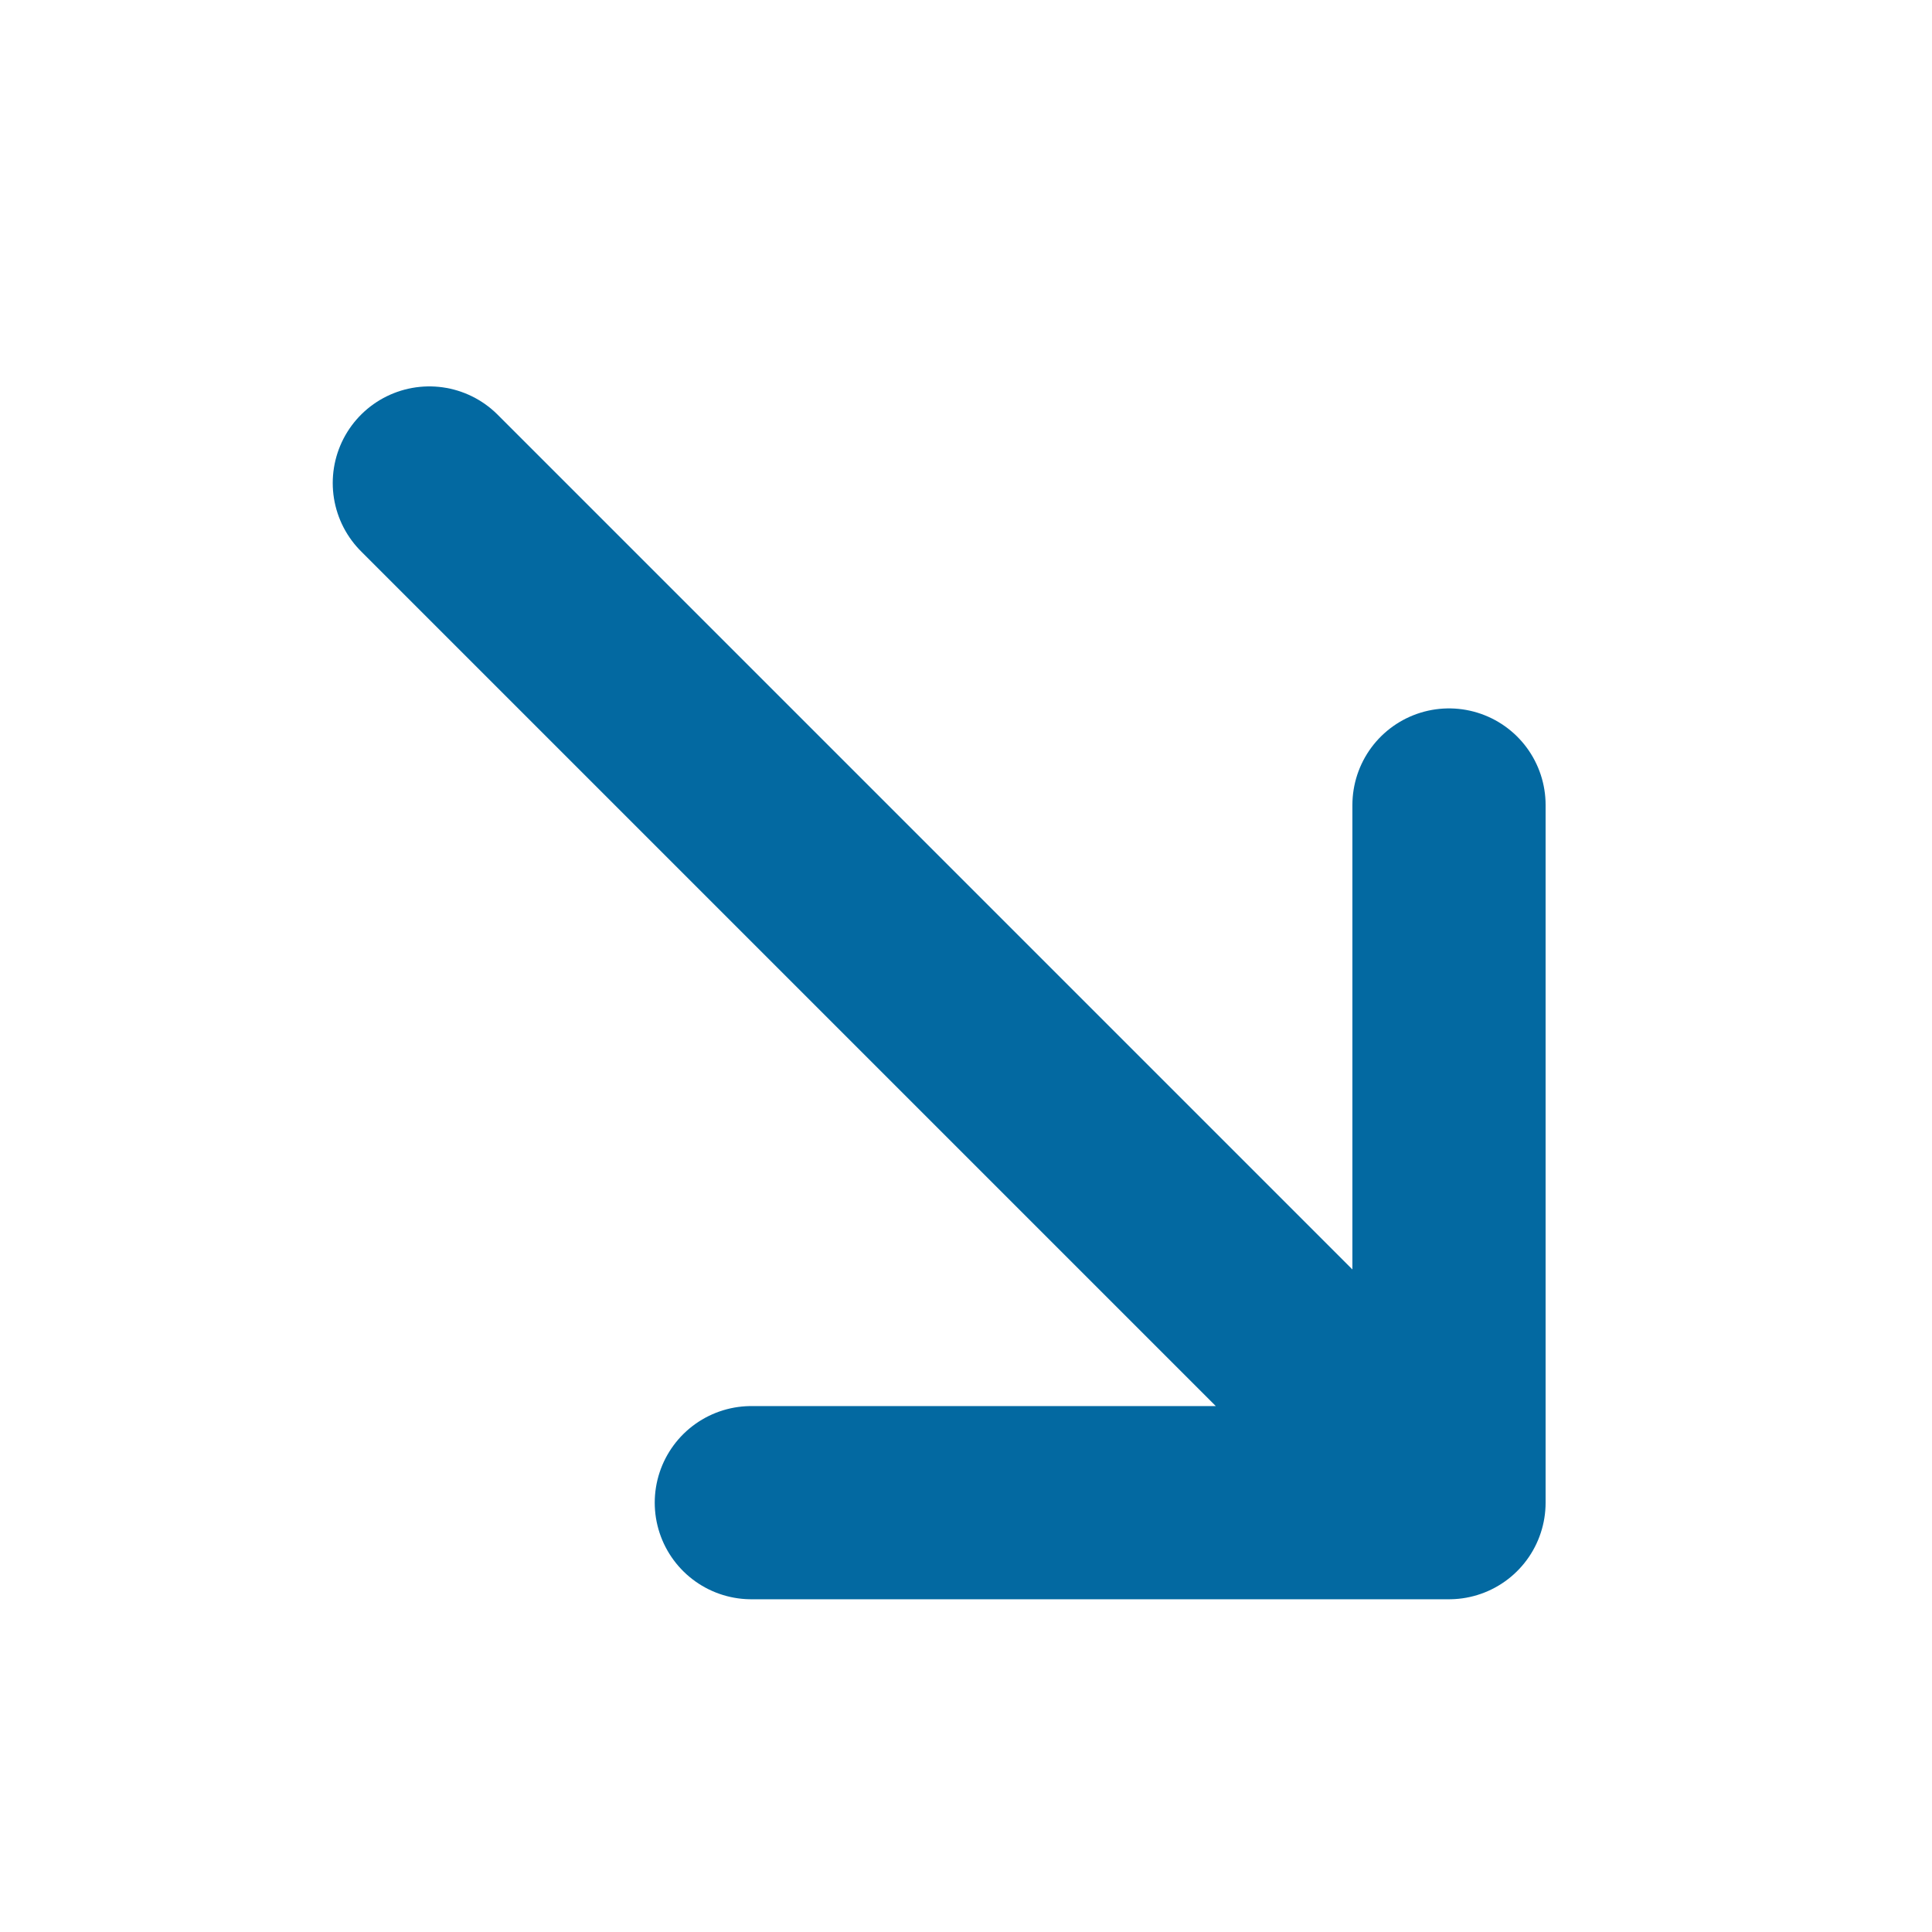
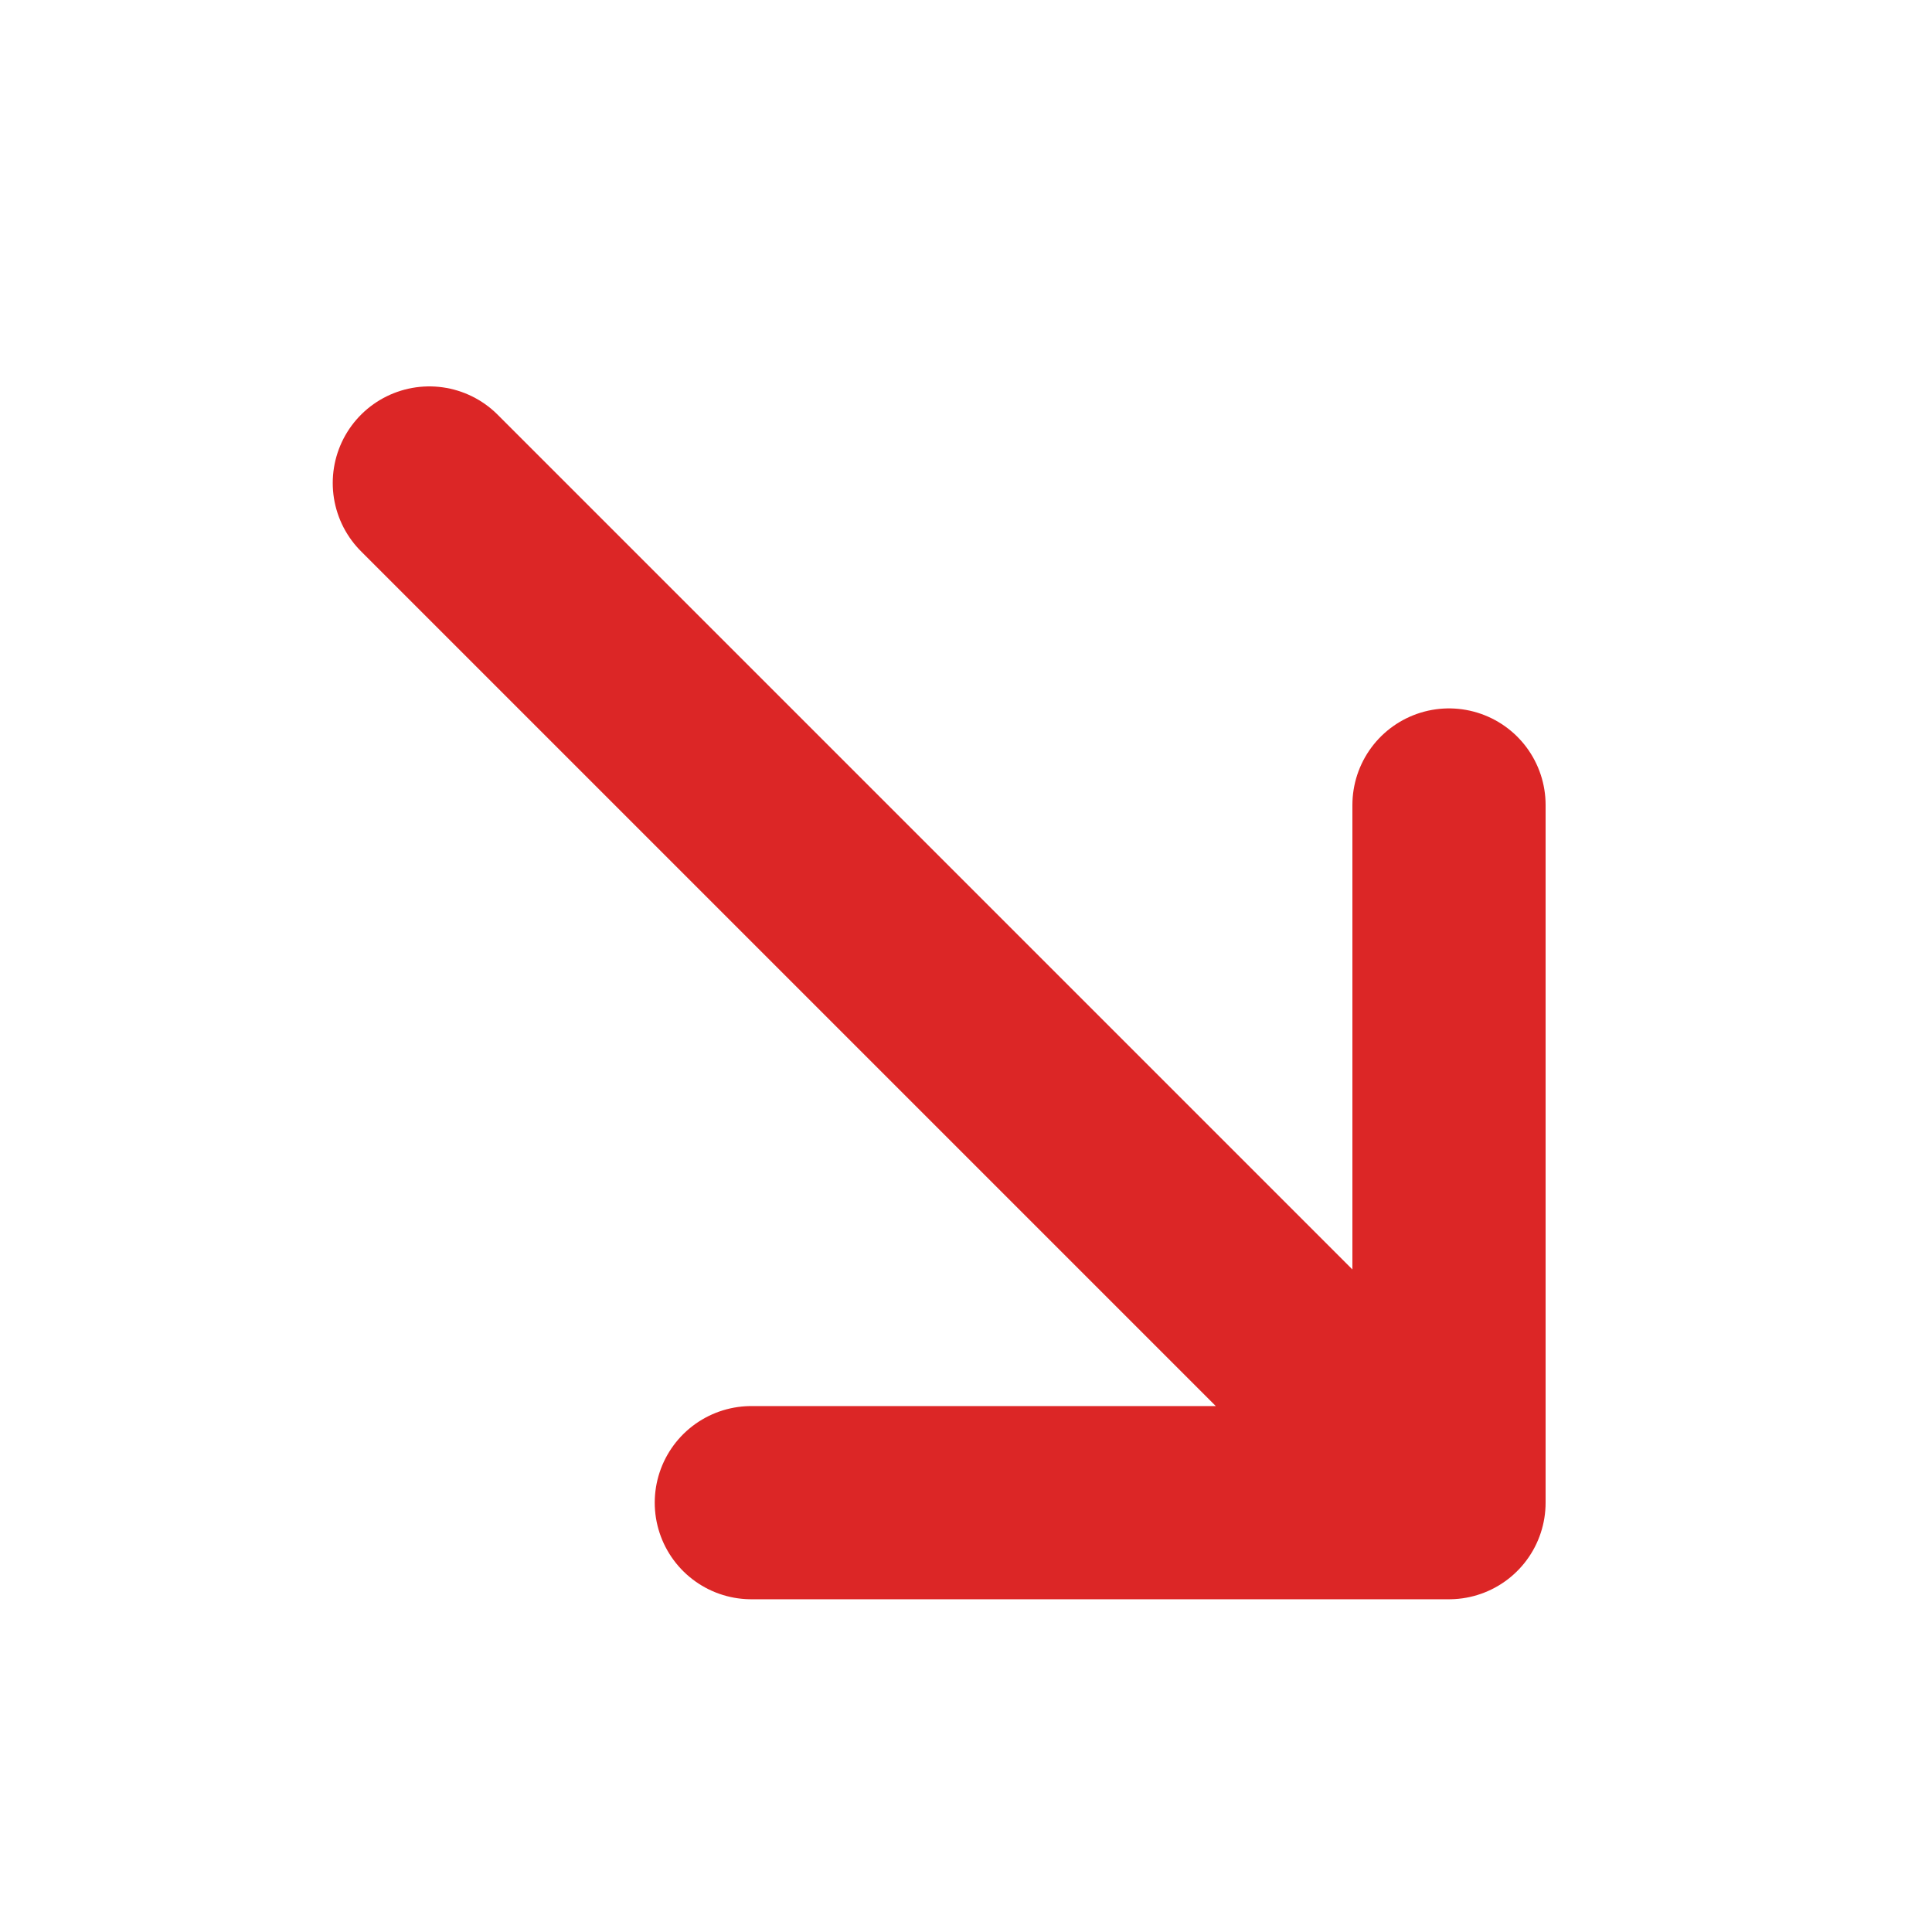
<svg xmlns="http://www.w3.org/2000/svg" preserveAspectRatio="none" overflow="visible" style="display: block;" width="18" height="18" viewBox="0 0 18 18" fill="none">
  <g id="arrow-down-right">
-     <path id="Vector" d="M4 4.5L13.5 14M13.5 7.5V14H7" stroke="#0369A1" stroke-width="1.8" stroke-linecap="round" stroke-linejoin="round" />
+     <path id="Vector" d="M4 4.5L13.5 14M13.5 7.5V14H7" stroke="#DC2626" stroke-width="1.8" stroke-linecap="round" stroke-linejoin="round" />
  </g>
</svg>
